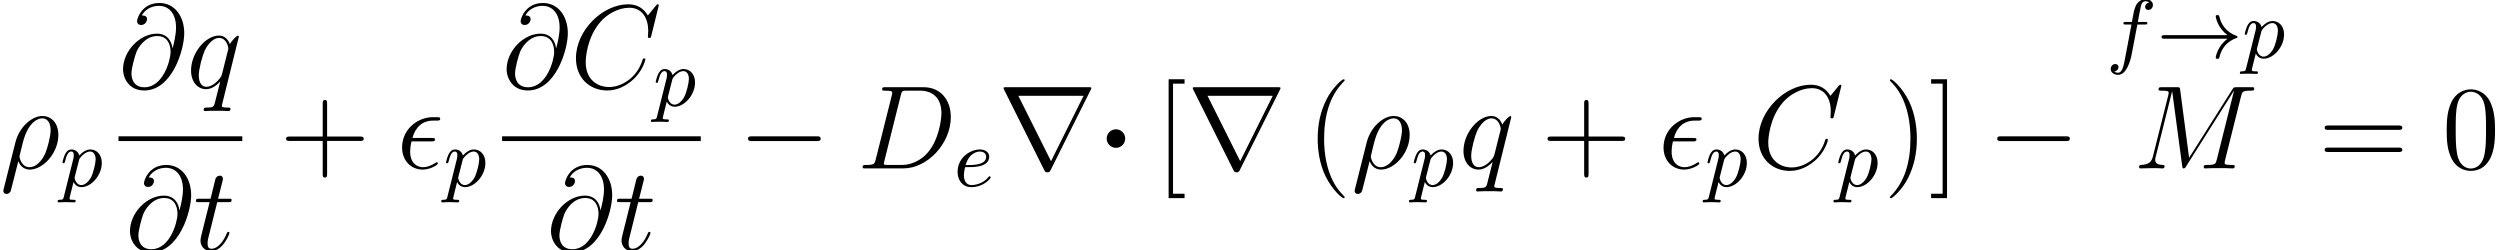
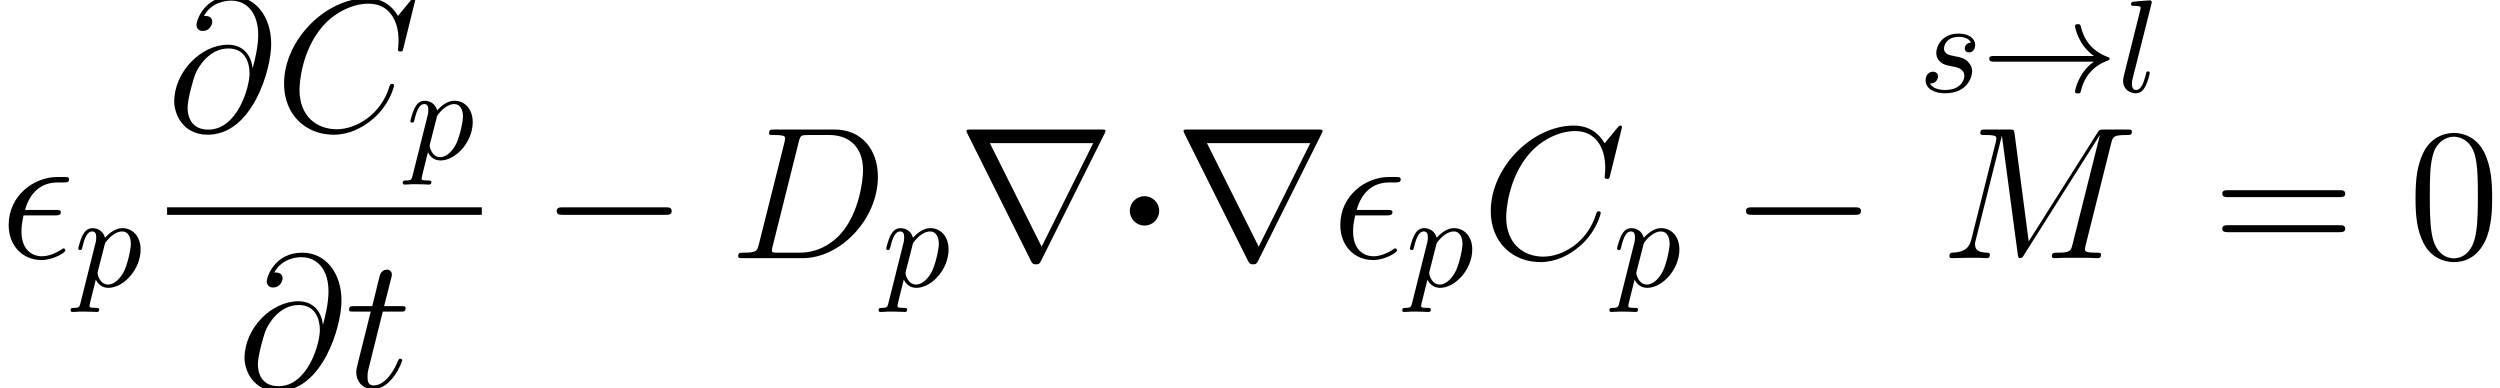
- <svg xmlns="http://www.w3.org/2000/svg" xmlns:xlink="http://www.w3.org/1999/xlink" version="1.1" width="272.386pt" height="27.232pt" viewBox="96.933 80 272.386 27.232">
+ <svg xmlns="http://www.w3.org/2000/svg" xmlns:xlink="http://www.w3.org/1999/xlink" version="1.1" width="171.955pt" height="26.64pt" viewBox="147.148 79.223 171.955 26.64">
  <defs>
    <path id="g0-1" d="M3.069-3.251C3.069-3.808 2.616-4.261 2.059-4.261S1.049-3.808 1.049-3.251S1.502-2.241 2.059-2.241S3.069-2.694 3.069-3.251Z" />
    <path id="g1-33" d="M7.715-2.076C6.636-1.305 6.419-.118 6.419-.018C6.419 .109 6.537 .109 6.609 .109C6.718 .109 6.781 .109 6.809-.009C7.053-1.079 7.679-1.786 8.667-2.149C8.721-2.167 8.794-2.194 8.794-2.266C8.794-2.348 8.731-2.375 8.676-2.393C7.534-2.82 7.017-3.626 6.809-4.515C6.781-4.642 6.745-4.651 6.609-4.651C6.527-4.651 6.419-4.651 6.419-4.524C6.419-4.424 6.636-3.227 7.715-2.466H.852C.698-2.466 .517-2.466 .517-2.276C.517-2.076 .689-2.076 .852-2.076H7.715Z" />
    <path id="g2-0" d="M8.535-2.979C8.755-2.979 8.988-2.979 8.988-3.238S8.755-3.497 8.535-3.497H1.528C1.308-3.497 1.075-3.497 1.075-3.238S1.308-2.979 1.528-2.979H8.535Z" />
    <path id="g2-114" d="M10.102-8.561C10.128-8.6 10.167-8.69 10.167-8.742C10.167-8.833 10.154-8.846 9.856-8.846H.92C.622-8.846 .609-8.833 .609-8.742C.609-8.69 .648-8.6 .673-8.561L5.038 .181C5.129 .35 5.168 .427 5.388 .427S5.647 .35 5.737 .181L10.102-8.561ZM2.215-7.913H9.325L5.776-.79L2.215-7.913Z" />
-     <path id="g3-101" d="M1.242-2.076C1.795-2.076 2.384-2.076 2.865-2.194C3.717-2.402 3.871-2.91 3.871-3.218C3.871-3.735 3.391-4.007 2.856-4.007C1.804-4.007 .426-3.119 .426-1.559C.426-.698 .934 .1 1.913 .1C3.273 .1 4.034-.843 4.034-.961C4.034-1.015 3.971-1.088 3.907-1.088C3.862-1.088 3.853-1.079 3.771-.979C3.227-.308 2.402-.127 1.931-.127C1.287-.127 1.115-.734 1.115-1.188C1.115-1.206 1.115-1.523 1.242-2.076ZM1.305-2.303C1.704-3.735 2.711-3.781 2.856-3.781C3.164-3.781 3.536-3.635 3.536-3.218C3.536-2.303 2.167-2.303 1.305-2.303Z" />
-     <path id="g3-102" d="M3.391-3.626H4.207C4.388-3.626 4.479-3.626 4.479-3.79C4.479-3.907 4.388-3.907 4.216-3.907H3.445C3.545-4.451 3.672-5.195 3.79-5.684C3.871-6.038 4.089-6.165 4.27-6.165C4.324-6.165 4.533-6.147 4.687-6.038C4.506-6.002 4.243-5.838 4.243-5.539C4.243-5.313 4.415-5.213 4.587-5.213C4.832-5.213 5.086-5.412 5.086-5.757C5.086-6.165 4.687-6.392 4.261-6.392C3.853-6.392 3.445-6.101 3.255-5.73C3.055-5.34 2.992-4.986 2.801-3.907H2.149C1.976-3.907 1.868-3.907 1.868-3.744C1.868-3.626 1.967-3.626 2.131-3.626H2.747C2.493-2.312 2.176-.499 1.976 .444C1.868 .943 1.723 1.632 1.287 1.632C1.151 1.632 .97 1.577 .879 1.505C1.106 1.469 1.333 1.278 1.333 1.006C1.333 .78 1.16 .68 .988 .68C.743 .68 .49 .879 .49 1.224C.49 1.641 .907 1.859 1.287 1.859C2.212 1.859 2.638 .354 2.783-.426L3.391-3.626Z" />
+     <path id="g3-108" d="M2.339-5.984C2.375-6.11 2.375-6.129 2.375-6.165C2.375-6.246 2.321-6.292 2.239-6.292C2.085-6.292 1.333-6.219 1.133-6.201C1.061-6.192 .952-6.183 .952-6.029C.952-5.911 1.052-5.911 1.188-5.911C1.614-5.911 1.614-5.838 1.614-5.766C1.614-5.73 1.614-5.712 1.568-5.548L.453-1.088C.408-.907 .408-.78 .408-.743C.408-.172 .87 .1 1.269 .1C1.677 .1 1.868-.227 1.967-.426C2.131-.752 2.239-1.269 2.239-1.296C2.239-1.342 2.212-1.405 2.121-1.405C2.013-1.405 2.004-1.36 1.967-1.188C1.813-.571 1.632-.127 1.296-.127C1.115-.127 1.015-.254 1.015-.544C1.015-.734 1.034-.798 1.07-.943L2.339-5.984Z" />
    <path id="g3-112" d="M.417 1.133C.354 1.396 .335 1.478-.054 1.478C-.154 1.478-.263 1.478-.263 1.641C-.263 1.677-.245 1.759-.145 1.759L.245 1.741C.299 1.732 .508 1.732 .635 1.732C.789 1.732 .943 1.741 1.097 1.741C1.242 1.741 1.396 1.759 1.532 1.759C1.587 1.759 1.704 1.759 1.704 1.596C1.704 1.478 1.614 1.478 1.46 1.478C1.034 1.478 1.034 1.414 1.034 1.333C1.034 1.278 1.097 1.034 1.133 .888L1.469-.462C1.559-.272 1.813 .1 2.33 .1C3.391 .1 4.551-1.179 4.551-2.538C4.551-3.463 3.98-4.007 3.3-4.007C3.11-4.007 2.656-3.962 2.103-3.345C1.967-3.853 1.55-4.007 1.242-4.007C.861-4.007 .671-3.726 .544-3.481C.39-3.164 .263-2.647 .263-2.611C.263-2.529 .326-2.502 .39-2.502C.49-2.502 .508-2.548 .553-2.729C.725-3.445 .916-3.781 1.224-3.781C1.496-3.781 1.496-3.49 1.496-3.354C1.496-3.282 1.487-3.146 1.469-3.073L.417 1.133ZM2.058-2.792C2.103-2.974 2.103-2.992 2.221-3.128C2.466-3.436 2.874-3.781 3.282-3.781C3.708-3.781 3.88-3.354 3.88-2.928C3.88-2.52 3.626-1.396 3.345-.916C3.037-.399 2.656-.127 2.321-.127C1.732-.127 1.587-.843 1.587-.907C1.587-.961 1.605-1.006 1.614-1.052L2.058-2.792Z" />
+     <path id="g3-115" d="M3.599-3.391C3.209-3.354 3.173-3.046 3.173-2.983C3.173-2.829 3.291-2.711 3.463-2.711C3.717-2.711 3.889-2.919 3.889-3.218C3.889-3.672 3.445-4.007 2.774-4.007C1.559-4.007 1.215-3.101 1.215-2.684C1.215-2.339 1.387-2.158 1.505-2.049C1.686-1.877 1.931-1.822 2.257-1.759C2.665-1.677 2.756-1.659 2.919-1.541C3.064-1.432 3.146-1.287 3.146-1.097C3.146-.861 2.928-.127 1.831-.127C1.623-.127 .988-.154 .789-.571C1.242-.571 1.333-.934 1.333-1.061C1.333-1.333 1.088-1.387 .988-1.387C.825-1.387 .48-1.26 .48-.789C.48-.227 1.052 .1 1.822 .1C3.345 .1 3.681-1.015 3.681-1.405C3.681-1.75 3.49-1.967 3.382-2.076C3.146-2.321 2.856-2.375 2.538-2.439C2.43-2.466 2.23-2.502 2.203-2.511C1.904-2.575 1.741-2.756 1.741-2.983C1.741-3.082 1.804-3.373 2.058-3.572S2.656-3.781 2.774-3.781C3.091-3.781 3.463-3.681 3.599-3.391Z" />
    <path id="g4-15" d="M3.769-2.94C3.963-2.94 4.183-2.94 4.183-3.147C4.183-3.316 4.054-3.316 3.821-3.316H1.723C2.046-4.494 2.81-5.206 3.963-5.206H4.339C4.559-5.206 4.753-5.206 4.753-5.414C4.753-5.582 4.611-5.582 4.378-5.582H3.937C2.344-5.582 .596-4.313 .596-2.279C.596-.842 1.567 .13 2.849 .13C3.678 .13 4.494-.389 4.494-.518C4.494-.596 4.455-.673 4.378-.673C4.339-.673 4.313-.661 4.248-.609C3.756-.285 3.277-.13 2.888-.13C2.202-.13 1.476-.583 1.476-1.839C1.476-2.085 1.502-2.422 1.619-2.94H3.769Z" />
-     <path id="g4-26" d="M.401 2.241C.389 2.305 .363 2.383 .363 2.461C.363 2.655 .518 2.785 .712 2.785S1.088 2.655 1.166 2.474C1.217 2.357 1.58 .803 1.995-.79C2.254-.142 2.733 .13 3.238 .13C4.701 .13 6.359-1.684 6.359-3.639C6.359-5.025 5.517-5.712 4.624-5.712C3.484-5.712 2.098-4.533 1.671-2.81L.401 2.241ZM3.225-.13C2.344-.13 2.124-1.153 2.124-1.308C2.124-1.386 2.448-2.616 2.487-2.81C3.147-5.388 4.416-5.453 4.611-5.453C5.194-5.453 5.517-4.922 5.517-4.157C5.517-3.497 5.168-2.215 4.947-1.671C4.559-.777 3.885-.13 3.225-.13Z" />
    <path id="g4-64" d="M5.88-4.326C5.802-5.051 5.349-5.919 4.183-5.919C2.357-5.919 .492-4.067 .492-2.007C.492-1.217 1.036 .272 2.798 .272C5.854 .272 7.162-4.183 7.162-5.958C7.162-7.823 6.113-9.26 4.455-9.26C2.577-9.26 2.02-7.615 2.02-7.266C2.02-7.149 2.098-6.864 2.461-6.864C2.914-6.864 3.108-7.279 3.108-7.499C3.108-7.9 2.707-7.9 2.538-7.9C3.069-8.859 4.054-8.949 4.403-8.949C5.543-8.949 6.268-8.043 6.268-6.592C6.268-5.763 6.022-4.805 5.893-4.326H5.88ZM2.836-.078C1.619-.078 1.412-1.036 1.412-1.58C1.412-2.15 1.774-3.484 1.969-3.963C2.137-4.352 2.875-5.66 4.222-5.66C5.401-5.66 5.673-4.637 5.673-3.937C5.673-2.979 4.831-.078 2.836-.078Z" />
    <path id="g4-67" d="M9.675-9.001C9.675-9.118 9.584-9.118 9.558-9.118S9.48-9.118 9.377-8.988L8.483-7.9C8.03-8.677 7.318-9.118 6.346-9.118C3.549-9.118 .648-6.281 .648-3.238C.648-1.075 2.163 .272 4.054 .272C5.09 .272 5.997-.168 6.748-.803C7.874-1.748 8.211-3.005 8.211-3.108C8.211-3.225 8.108-3.225 8.069-3.225C7.952-3.225 7.939-3.147 7.913-3.095C7.318-1.075 5.569-.104 4.274-.104C2.901-.104 1.71-.984 1.71-2.823C1.71-3.238 1.839-5.491 3.303-7.188C4.015-8.017 5.232-8.742 6.463-8.742C7.887-8.742 8.522-7.564 8.522-6.243C8.522-5.906 8.483-5.621 8.483-5.569C8.483-5.453 8.613-5.453 8.652-5.453C8.794-5.453 8.807-5.466 8.859-5.699L9.675-9.001Z" />
    <path id="g4-68" d="M2.033-.958C1.917-.505 1.891-.376 .984-.376C.738-.376 .609-.376 .609-.142C.609 0 .686 0 .945 0H5.051C7.667 0 10.219-2.707 10.219-5.595C10.219-7.46 9.105-8.846 7.253-8.846H3.095C2.849-8.846 2.733-8.846 2.733-8.6C2.733-8.47 2.849-8.47 3.044-8.47C3.834-8.47 3.834-8.367 3.834-8.224C3.834-8.198 3.834-8.121 3.782-7.926L2.033-.958ZM4.766-7.965C4.883-8.444 4.934-8.47 5.44-8.47H6.864C8.082-8.47 9.196-7.81 9.196-6.022C9.196-5.375 8.936-3.121 7.68-1.697C7.318-1.269 6.333-.376 4.844-.376H3.367C3.186-.376 3.16-.376 3.082-.389C2.94-.401 2.927-.427 2.927-.531C2.927-.622 2.953-.699 2.979-.816L4.766-7.965Z" />
    <path id="g4-77" d="M11.76-7.9C11.876-8.341 11.902-8.47 12.822-8.47C13.068-8.47 13.185-8.47 13.185-8.716C13.185-8.846 13.094-8.846 12.848-8.846H11.294C10.97-8.846 10.957-8.833 10.814-8.626L6.087-1.153L5.116-8.561C5.077-8.846 5.064-8.846 4.727-8.846H3.121C2.875-8.846 2.759-8.846 2.759-8.6C2.759-8.47 2.875-8.47 3.069-8.47C3.86-8.47 3.86-8.367 3.86-8.224C3.86-8.198 3.86-8.121 3.808-7.926L2.15-1.321C1.995-.699 1.697-.414 .829-.376C.79-.376 .635-.363 .635-.142C.635 0 .751 0 .803 0C1.062 0 1.723-.026 1.982-.026H2.603C2.785-.026 3.005 0 3.186 0C3.277 0 3.419 0 3.419-.246C3.419-.363 3.29-.376 3.238-.376C2.81-.389 2.396-.466 2.396-.933C2.396-1.062 2.396-1.075 2.448-1.256L4.235-8.393H4.248L5.323-.35C5.362-.039 5.375 0 5.491 0C5.634 0 5.699-.104 5.763-.22L10.97-8.457H10.983L9.105-.958C8.988-.505 8.962-.376 8.056-.376C7.81-.376 7.68-.376 7.68-.142C7.68 0 7.797 0 7.874 0C8.095 0 8.354-.026 8.574-.026H10.102C10.322-.026 10.594 0 10.814 0C10.918 0 11.061 0 11.061-.246C11.061-.376 10.944-.376 10.75-.376C9.96-.376 9.96-.479 9.96-.609C9.96-.622 9.96-.712 9.986-.816L11.76-7.9Z" />
-     <path id="g4-113" d="M5.712-5.582C5.712-5.647 5.66-5.699 5.595-5.699C5.491-5.699 4.986-5.232 4.74-4.779C4.507-5.362 4.106-5.712 3.549-5.712C2.085-5.712 .505-3.821 .505-1.904C.505-.622 1.256 .13 2.137 .13C2.823 .13 3.393-.389 3.665-.686L3.678-.673L3.186 1.269L3.069 1.735C2.953 2.124 2.759 2.124 2.15 2.137C2.007 2.137 1.878 2.137 1.878 2.383C1.878 2.474 1.956 2.513 2.046 2.513C2.228 2.513 2.461 2.487 2.642 2.487H3.963C4.157 2.487 4.378 2.513 4.572 2.513C4.65 2.513 4.805 2.513 4.805 2.267C4.805 2.137 4.701 2.137 4.507 2.137C3.898 2.137 3.86 2.046 3.86 1.943C3.86 1.878 3.872 1.865 3.911 1.697L5.712-5.582ZM3.885-1.541C3.821-1.321 3.821-1.295 3.639-1.049C3.354-.686 2.785-.13 2.176-.13C1.645-.13 1.347-.609 1.347-1.373C1.347-2.085 1.748-3.536 1.995-4.08C2.435-4.986 3.044-5.453 3.549-5.453C4.403-5.453 4.572-4.391 4.572-4.287C4.572-4.274 4.533-4.106 4.52-4.08L3.885-1.541Z" />
    <path id="g4-116" d="M2.603-5.206H3.795C4.041-5.206 4.17-5.206 4.17-5.44C4.17-5.582 4.093-5.582 3.834-5.582H2.694L3.173-7.473C3.225-7.654 3.225-7.68 3.225-7.771C3.225-7.978 3.057-8.095 2.888-8.095C2.785-8.095 2.487-8.056 2.383-7.641L1.878-5.582H.661C.401-5.582 .285-5.582 .285-5.336C.285-5.206 .376-5.206 .622-5.206H1.774L.92-1.787C.816-1.334 .777-1.204 .777-1.036C.777-.427 1.204 .13 1.93 .13C3.238 .13 3.937-1.761 3.937-1.852C3.937-1.93 3.885-1.969 3.808-1.969C3.782-1.969 3.73-1.969 3.704-1.917C3.691-1.904 3.678-1.891 3.588-1.684C3.316-1.036 2.72-.13 1.969-.13C1.58-.13 1.554-.453 1.554-.738C1.554-.751 1.554-.997 1.593-1.153L2.603-5.206Z" />
-     <path id="g5-40" d="M4.209 3.147C4.209 3.108 4.209 3.082 3.989 2.862C2.694 1.554 1.969-.583 1.969-3.225C1.969-5.737 2.577-7.9 4.08-9.429C4.209-9.545 4.209-9.571 4.209-9.61C4.209-9.688 4.144-9.714 4.093-9.714C3.924-9.714 2.862-8.781 2.228-7.512C1.567-6.204 1.269-4.818 1.269-3.225C1.269-2.072 1.451-.531 2.124 .855C2.888 2.409 3.95 3.251 4.093 3.251C4.144 3.251 4.209 3.225 4.209 3.147Z" />
-     <path id="g5-41" d="M3.652-3.225C3.652-4.209 3.523-5.815 2.798-7.318C2.033-8.872 .971-9.714 .829-9.714C.777-9.714 .712-9.688 .712-9.61C.712-9.571 .712-9.545 .933-9.325C2.228-8.017 2.953-5.88 2.953-3.238C2.953-.725 2.344 1.438 .842 2.966C.712 3.082 .712 3.108 .712 3.147C.712 3.225 .777 3.251 .829 3.251C.997 3.251 2.059 2.318 2.694 1.049C3.354-.272 3.652-1.671 3.652-3.225Z" />
-     <path id="g5-43" d="M5.168-2.992H8.742C8.924-2.992 9.157-2.992 9.157-3.225C9.157-3.471 8.936-3.471 8.742-3.471H5.168V-7.046C5.168-7.227 5.168-7.46 4.934-7.46C4.688-7.46 4.688-7.24 4.688-7.046V-3.471H1.114C.933-3.471 .699-3.471 .699-3.238C.699-2.992 .92-2.992 1.114-2.992H4.688V.583C4.688 .764 4.688 .997 4.922 .997C5.168 .997 5.168 .777 5.168 .583V-2.992Z" />
    <path id="g5-48" d="M5.802-4.144C5.802-5.219 5.737-6.268 5.271-7.253C4.74-8.328 3.808-8.613 3.173-8.613C2.422-8.613 1.502-8.237 1.023-7.162C.661-6.346 .531-5.543 .531-4.144C.531-2.888 .622-1.943 1.088-1.023C1.593-.039 2.487 .272 3.16 .272C4.287 .272 4.934-.401 5.31-1.153C5.776-2.124 5.802-3.393 5.802-4.144ZM3.16 .013C2.746 .013 1.904-.22 1.658-1.632C1.515-2.409 1.515-3.393 1.515-4.3C1.515-5.362 1.515-6.32 1.723-7.084C1.943-7.952 2.603-8.354 3.16-8.354C3.652-8.354 4.403-8.056 4.65-6.942C4.818-6.204 4.818-5.181 4.818-4.3C4.818-3.432 4.818-2.448 4.675-1.658C4.429-.233 3.613 .013 3.16 .013Z" />
    <path id="g5-61" d="M8.742-4.196C8.924-4.196 9.157-4.196 9.157-4.429C9.157-4.675 8.936-4.675 8.742-4.675H1.114C.933-4.675 .699-4.675 .699-4.442C.699-4.196 .92-4.196 1.114-4.196H8.742ZM8.742-1.787C8.924-1.787 9.157-1.787 9.157-2.02C9.157-2.267 8.936-2.267 8.742-2.267H1.114C.933-2.267 .699-2.267 .699-2.033C.699-1.787 .92-1.787 1.114-1.787H8.742Z" />
-     <path id="g5-91" d="M3.238 3.238V2.759H1.982V-9.234H3.238V-9.714H1.502V3.238H3.238Z" />
-     <path id="g5-93" d="M2.007-9.714H.272V-9.234H1.528V2.759H.272V3.238H2.007V-9.714Z" />
  </defs>
  <g id="page1">
-     <use x="96.933" y="98.348" xlink:href="#g4-26" />
-     <use x="103.474" y="100.291" xlink:href="#g3-112" />
-     <use x="109.845" y="89.586" xlink:href="#g4-64" />
-     <use x="117.244" y="89.586" xlink:href="#g4-113" />
-     <rect x="109.845" y="94.851" height=".518" width="13.486" />
-     <use x="110.599" y="107.232" xlink:href="#g4-64" />
-     <use x="117.998" y="107.232" xlink:href="#g4-116" />
-     <use x="127.405" y="98.348" xlink:href="#g5-43" />
-     <use x="140.146" y="98.348" xlink:href="#g4-15" />
-     <use x="145.267" y="100.291" xlink:href="#g3-112" />
-     <use x="151.638" y="89.586" xlink:href="#g4-64" />
-     <use x="159.037" y="89.586" xlink:href="#g4-67" />
-     <use x="168.11" y="91.529" xlink:href="#g3-112" />
-     <rect x="151.638" y="94.851" height=".518" width="21.648" />
-     <use x="156.472" y="107.232" xlink:href="#g4-64" />
-     <use x="163.871" y="107.232" xlink:href="#g4-116" />
-     <use x="177.359" y="98.348" xlink:href="#g2-0" />
-     <use x="190.31" y="98.348" xlink:href="#g4-68" />
-     <use x="200.84" y="100.291" xlink:href="#g3-101" />
-     <use x="205.669" y="98.348" xlink:href="#g2-114" />
-     <use x="216.462" y="98.348" xlink:href="#g0-1" />
-     <use x="222.758" y="98.348" xlink:href="#g5-91" />
-     <use x="226.281" y="98.348" xlink:href="#g2-114" />
-     <use x="239.232" y="98.348" xlink:href="#g5-40" />
-     <use x="244.164" y="98.348" xlink:href="#g4-26" />
-     <use x="250.705" y="100.291" xlink:href="#g3-112" />
-     <use x="255.88" y="98.348" xlink:href="#g4-113" />
-     <use x="264.846" y="98.348" xlink:href="#g5-43" />
-     <use x="277.587" y="98.348" xlink:href="#g4-15" />
-     <use x="282.708" y="100.291" xlink:href="#g3-112" />
-     <use x="287.883" y="98.348" xlink:href="#g4-67" />
-     <use x="296.956" y="100.291" xlink:href="#g3-112" />
-     <use x="302.132" y="98.348" xlink:href="#g5-41" />
-     <use x="307.064" y="98.348" xlink:href="#g5-93" />
-     <use x="313.464" y="98.348" xlink:href="#g2-0" />
-     <use x="326.416" y="86.296" xlink:href="#g3-102" />
-     <use x="331.924" y="86.296" xlink:href="#g1-33" />
-     <use x="341.242" y="86.296" xlink:href="#g3-112" />
-     <use x="329.357" y="98.348" xlink:href="#g4-77" />
-     <use x="349.517" y="98.348" xlink:href="#g5-61" />
-     <use x="362.978" y="98.348" xlink:href="#g5-48" />
+     <use x="147.148" y="96.979" xlink:href="#g4-15" />
+     <use x="152.269" y="98.922" xlink:href="#g3-112" />
+     <use x="158.64" y="88.217" xlink:href="#g4-64" />
+     <use x="166.039" y="88.217" xlink:href="#g4-67" />
+     <use x="175.112" y="90.16" xlink:href="#g3-112" />
+     <rect x="158.64" y="93.482" height=".518" width="21.648" />
+     <use x="163.475" y="105.863" xlink:href="#g4-64" />
+     <use x="170.874" y="105.863" xlink:href="#g4-116" />
+     <use x="184.361" y="96.979" xlink:href="#g2-0" />
+     <use x="197.313" y="96.979" xlink:href="#g4-68" />
+     <use x="207.842" y="98.922" xlink:href="#g3-112" />
+     <use x="213.017" y="96.979" xlink:href="#g2-114" />
+     <use x="223.81" y="96.979" xlink:href="#g0-1" />
+     <use x="227.948" y="96.979" xlink:href="#g2-114" />
+     <use x="238.74" y="96.979" xlink:href="#g4-15" />
+     <use x="243.861" y="98.922" xlink:href="#g3-112" />
+     <use x="249.037" y="96.979" xlink:href="#g4-67" />
+     <use x="258.109" y="98.922" xlink:href="#g3-112" />
+     <use x="266.163" y="96.979" xlink:href="#g2-0" />
+     <use x="279.115" y="85.539" xlink:href="#g3-115" />
+     <use x="283.455" y="85.539" xlink:href="#g1-33" />
+     <use x="292.773" y="85.539" xlink:href="#g3-108" />
+     <use x="280.599" y="96.979" xlink:href="#g4-77" />
+     <use x="299.301" y="96.979" xlink:href="#g5-61" />
+     <use x="312.762" y="96.979" xlink:href="#g5-48" />
  </g>
</svg>
